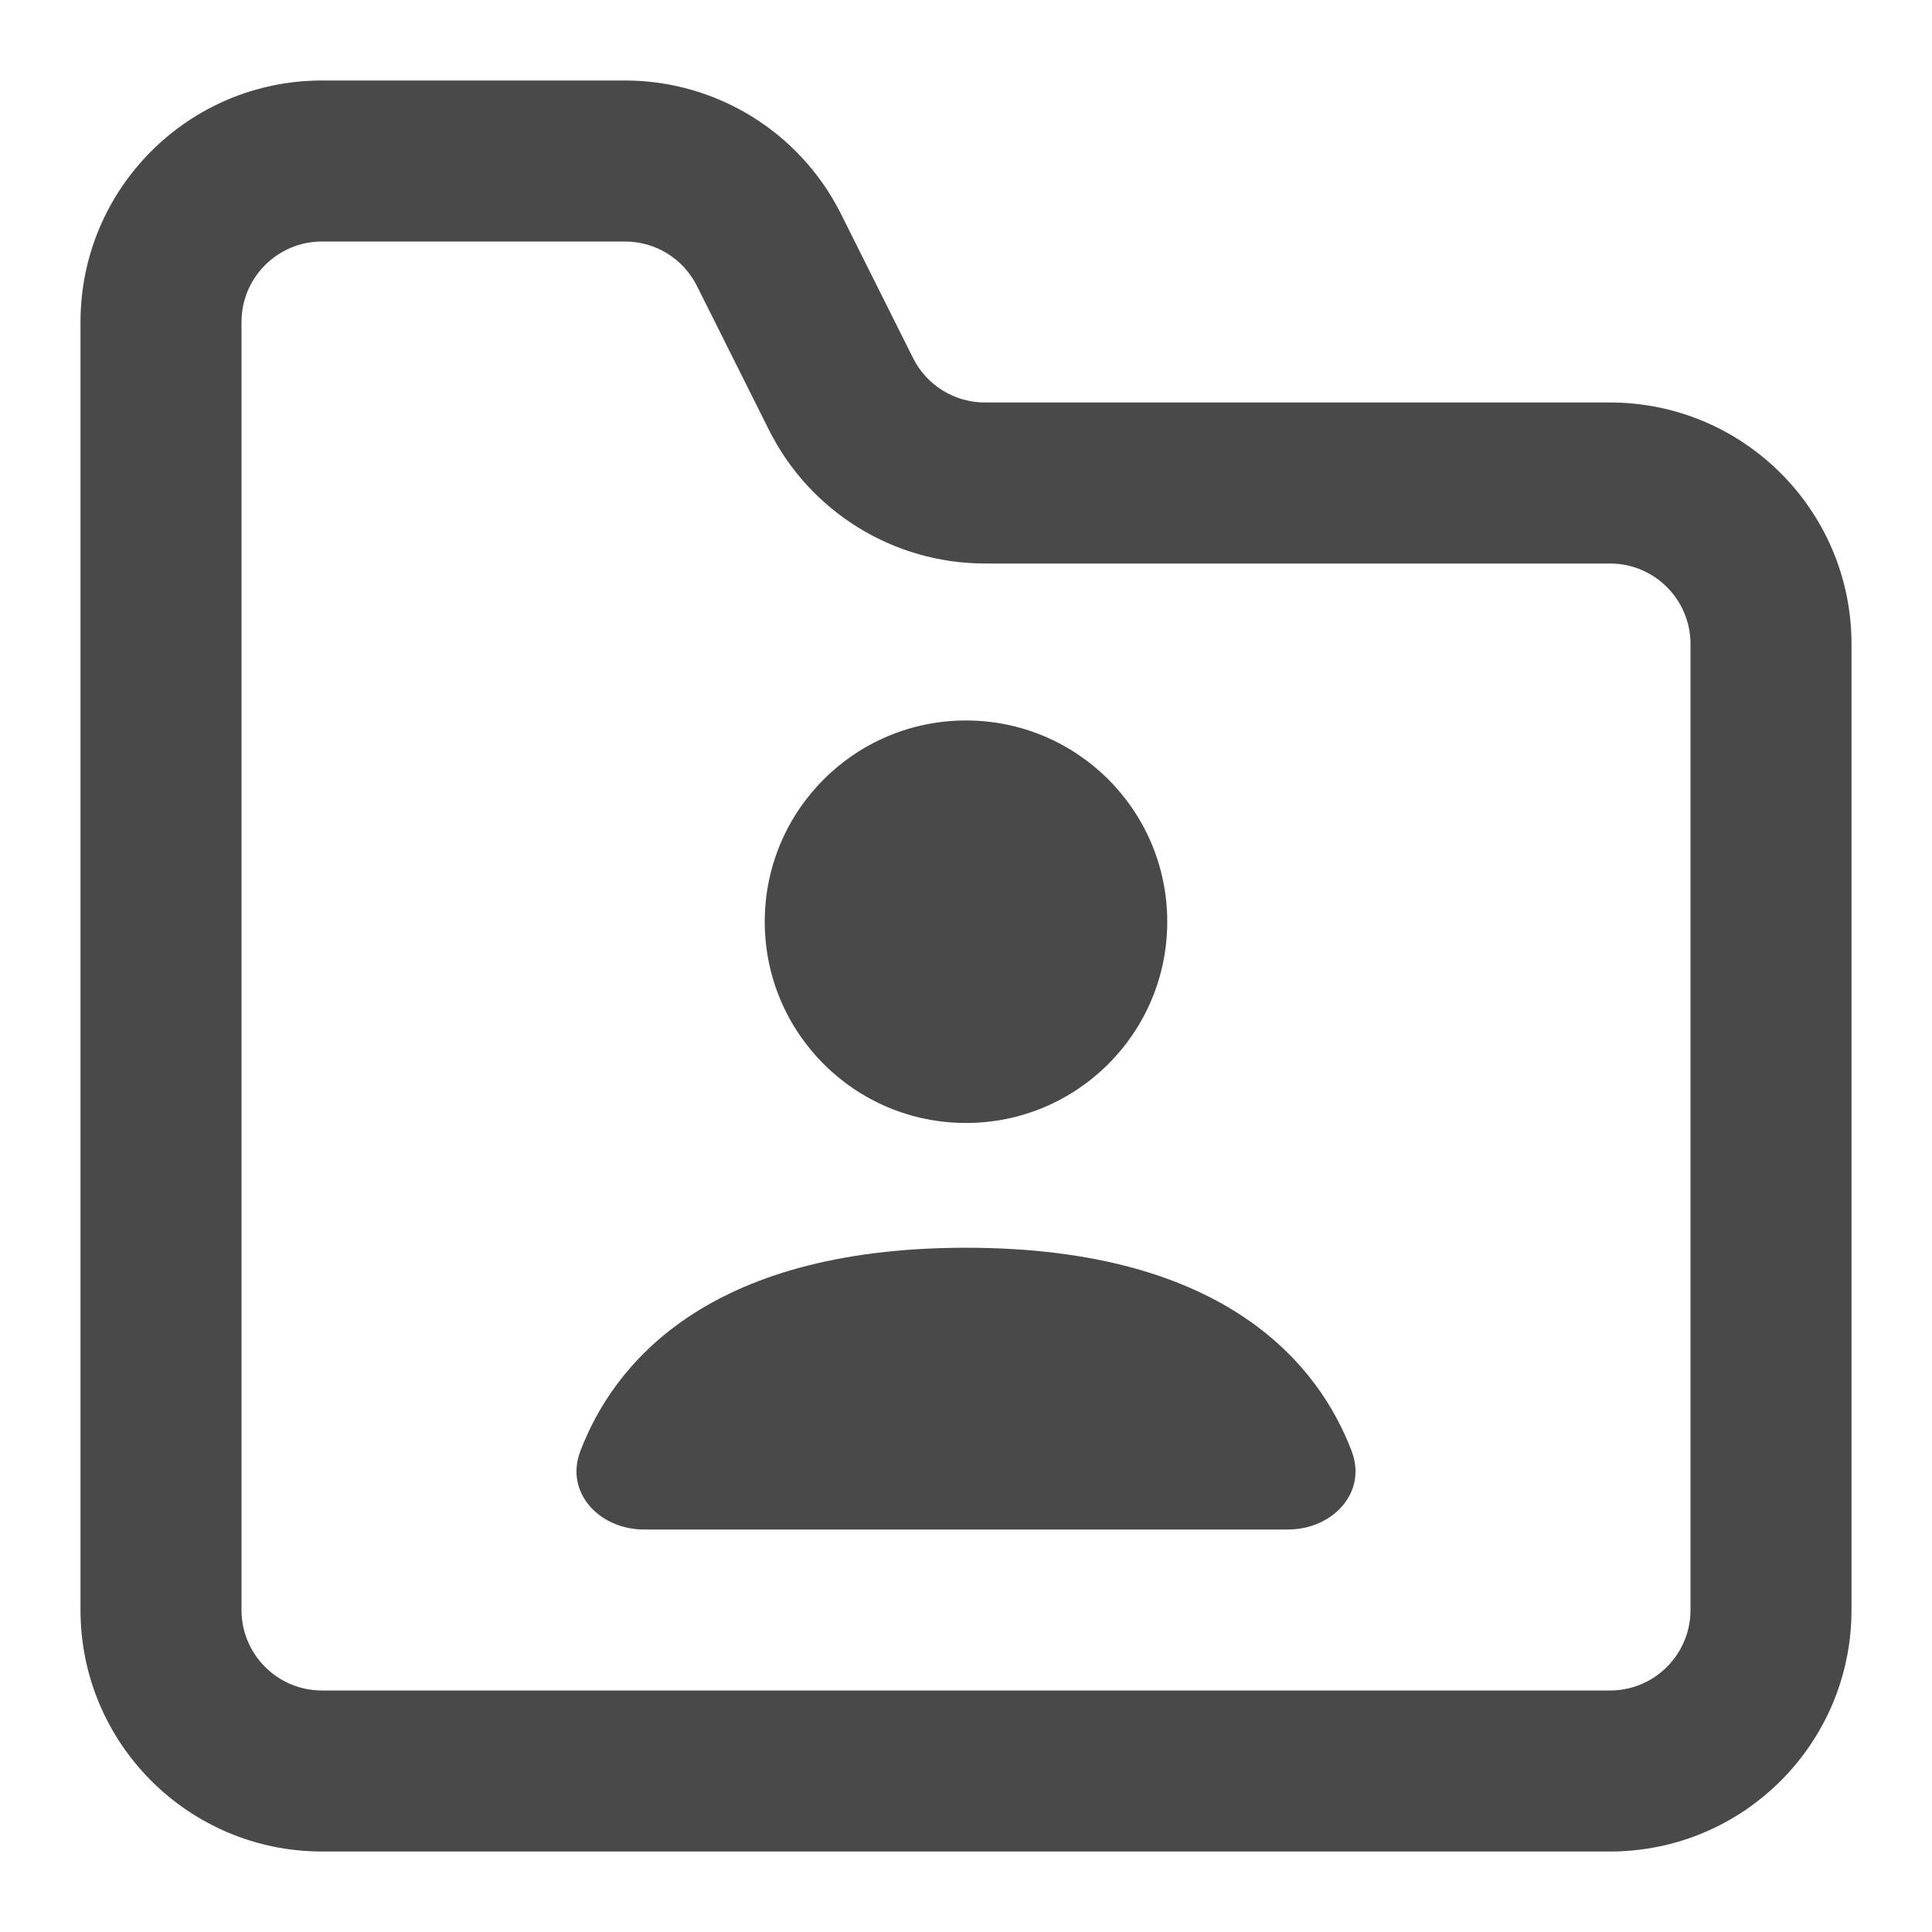
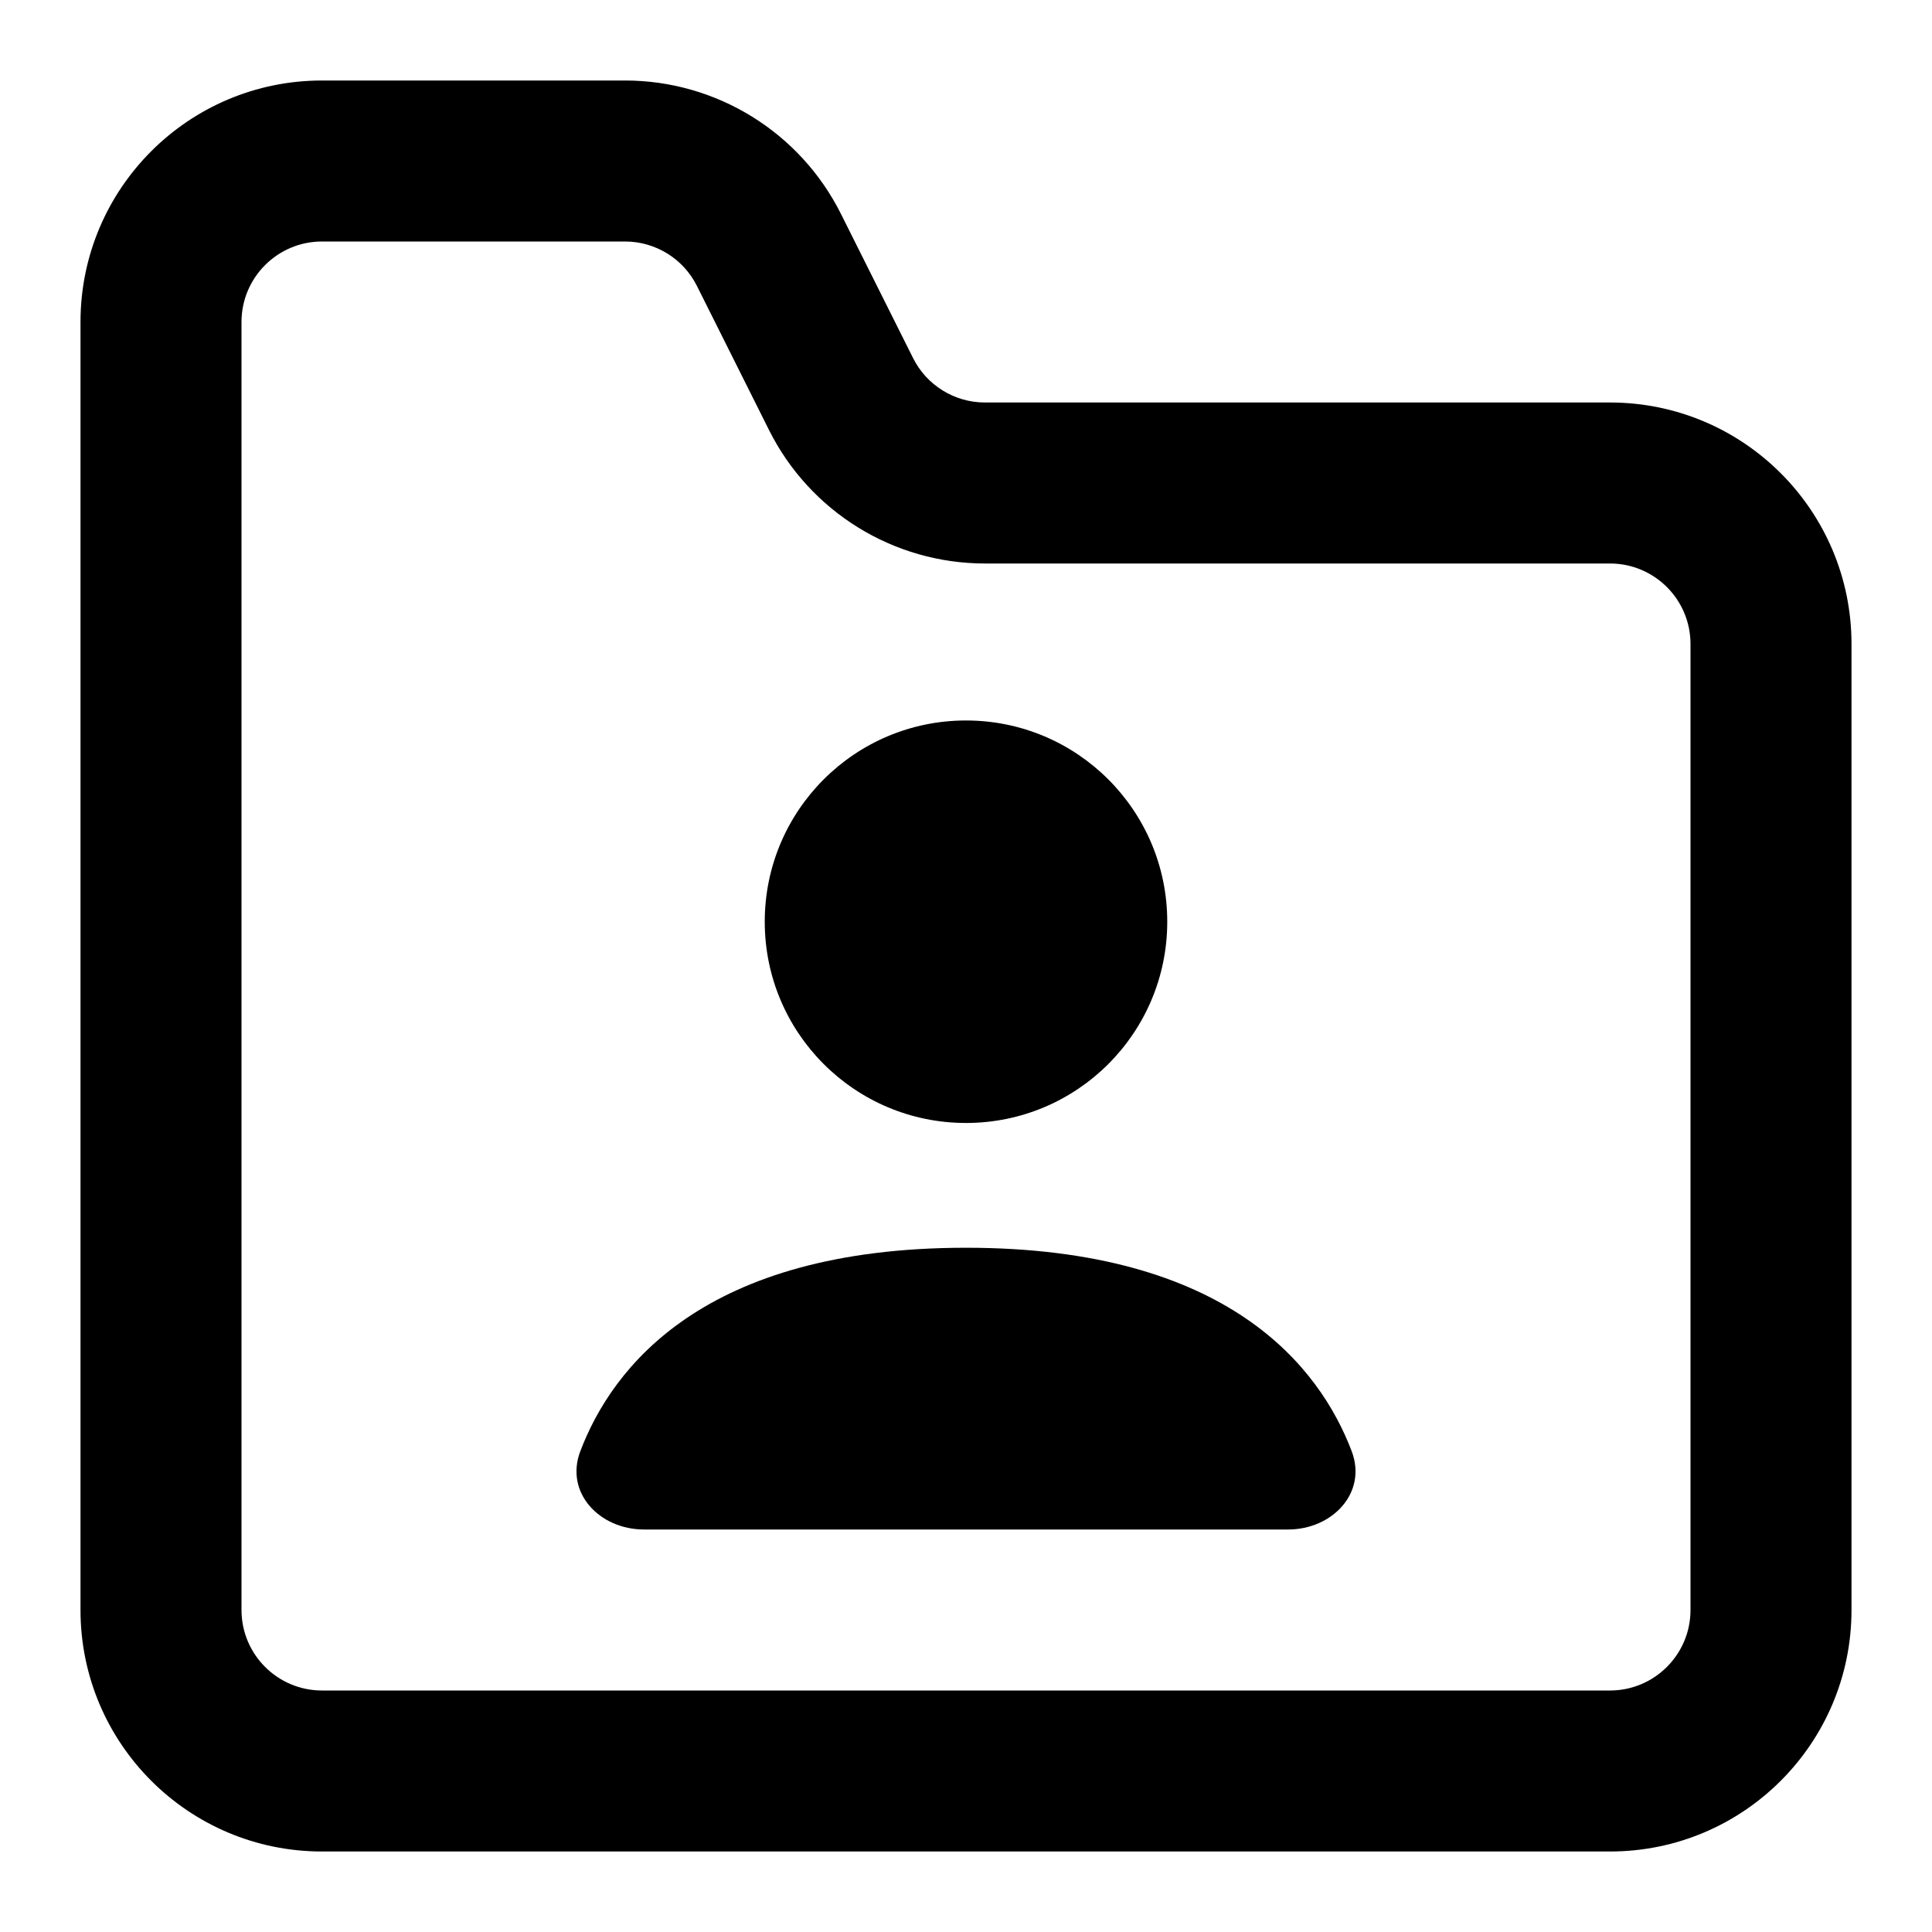
<svg xmlns="http://www.w3.org/2000/svg" width="800px" height="800px" viewBox="0 0 24.00 24.00" fill="none" stroke="#000000" stroke-width="0">
  <g id="SVGRepo_bgCarrier" stroke-width="0" />
  <g id="SVGRepo_tracerCarrier" stroke-linecap="round" stroke-linejoin="round" />
  <g id="SVGRepo_iconCarrier">
-     <path fill-rule="evenodd" clip-rule="evenodd" d="M1 4C1 2.343 2.343 1 4 1H7.764C8.9 1 9.939 1.642 10.447 2.658L11.342 4.447C11.511 4.786 11.857 5 12.236 5H20C21.657 5 23 6.343 23 8V20C23 21.657 21.657 23 20 23H4C2.343 23 1 21.657 1 20V4ZM4 3C3.448 3 3 3.448 3 4V20C3 20.552 3.448 21 4 21H20C20.552 21 21 20.552 21 20V8C21 7.448 20.552 7 20 7H12.236C11.1 7 10.061 6.358 9.553 5.342L8.658 3.553C8.489 3.214 8.143 3 7.764 3H4Z" fill="#494949" />
-     <path d="M14.5 11.45C14.5 12.831 13.381 13.95 12 13.95C10.619 13.95 9.5 12.831 9.5 11.45C9.5 10.069 10.619 8.95 12 8.95C13.381 8.95 14.5 10.069 14.5 11.45Z" fill="#494949" />
-     <path d="M16 19H8C7.448 19 7.013 18.543 7.209 18.027C7.603 16.991 8.736 15.5 12 15.5C15.264 15.5 16.397 16.991 16.791 18.027C16.987 18.543 16.552 19 16 19Z" fill="#494949" />
+     <path fill-rule="evenodd" clip-rule="evenodd" d="M1 4C1 2.343 2.343 1 4 1H7.764C8.9 1 9.939 1.642 10.447 2.658L11.342 4.447C11.511 4.786 11.857 5 12.236 5H20C21.657 5 23 6.343 23 8V20C23 21.657 21.657 23 20 23H4C2.343 23 1 21.657 1 20V4ZM4 3C3.448 3 3 3.448 3 4V20C3 20.552 3.448 21 4 21H20C20.552 21 21 20.552 21 20V8C21 7.448 20.552 7 20 7H12.236C11.1 7 10.061 6.358 9.553 5.342L8.658 3.553C8.489 3.214 8.143 3 7.764 3H4Z" fill="currentColor" />
+     <path d="M14.5 11.45C14.5 12.831 13.381 13.95 12 13.95C10.619 13.95 9.5 12.831 9.5 11.45C9.5 10.069 10.619 8.95 12 8.95C13.381 8.95 14.5 10.069 14.5 11.45Z" fill="currentColor" />
+     <path d="M16 19H8C7.448 19 7.013 18.543 7.209 18.027C7.603 16.991 8.736 15.5 12 15.5C15.264 15.5 16.397 16.991 16.791 18.027C16.987 18.543 16.552 19 16 19Z" fill="currentColor" />
  </g>
</svg>
